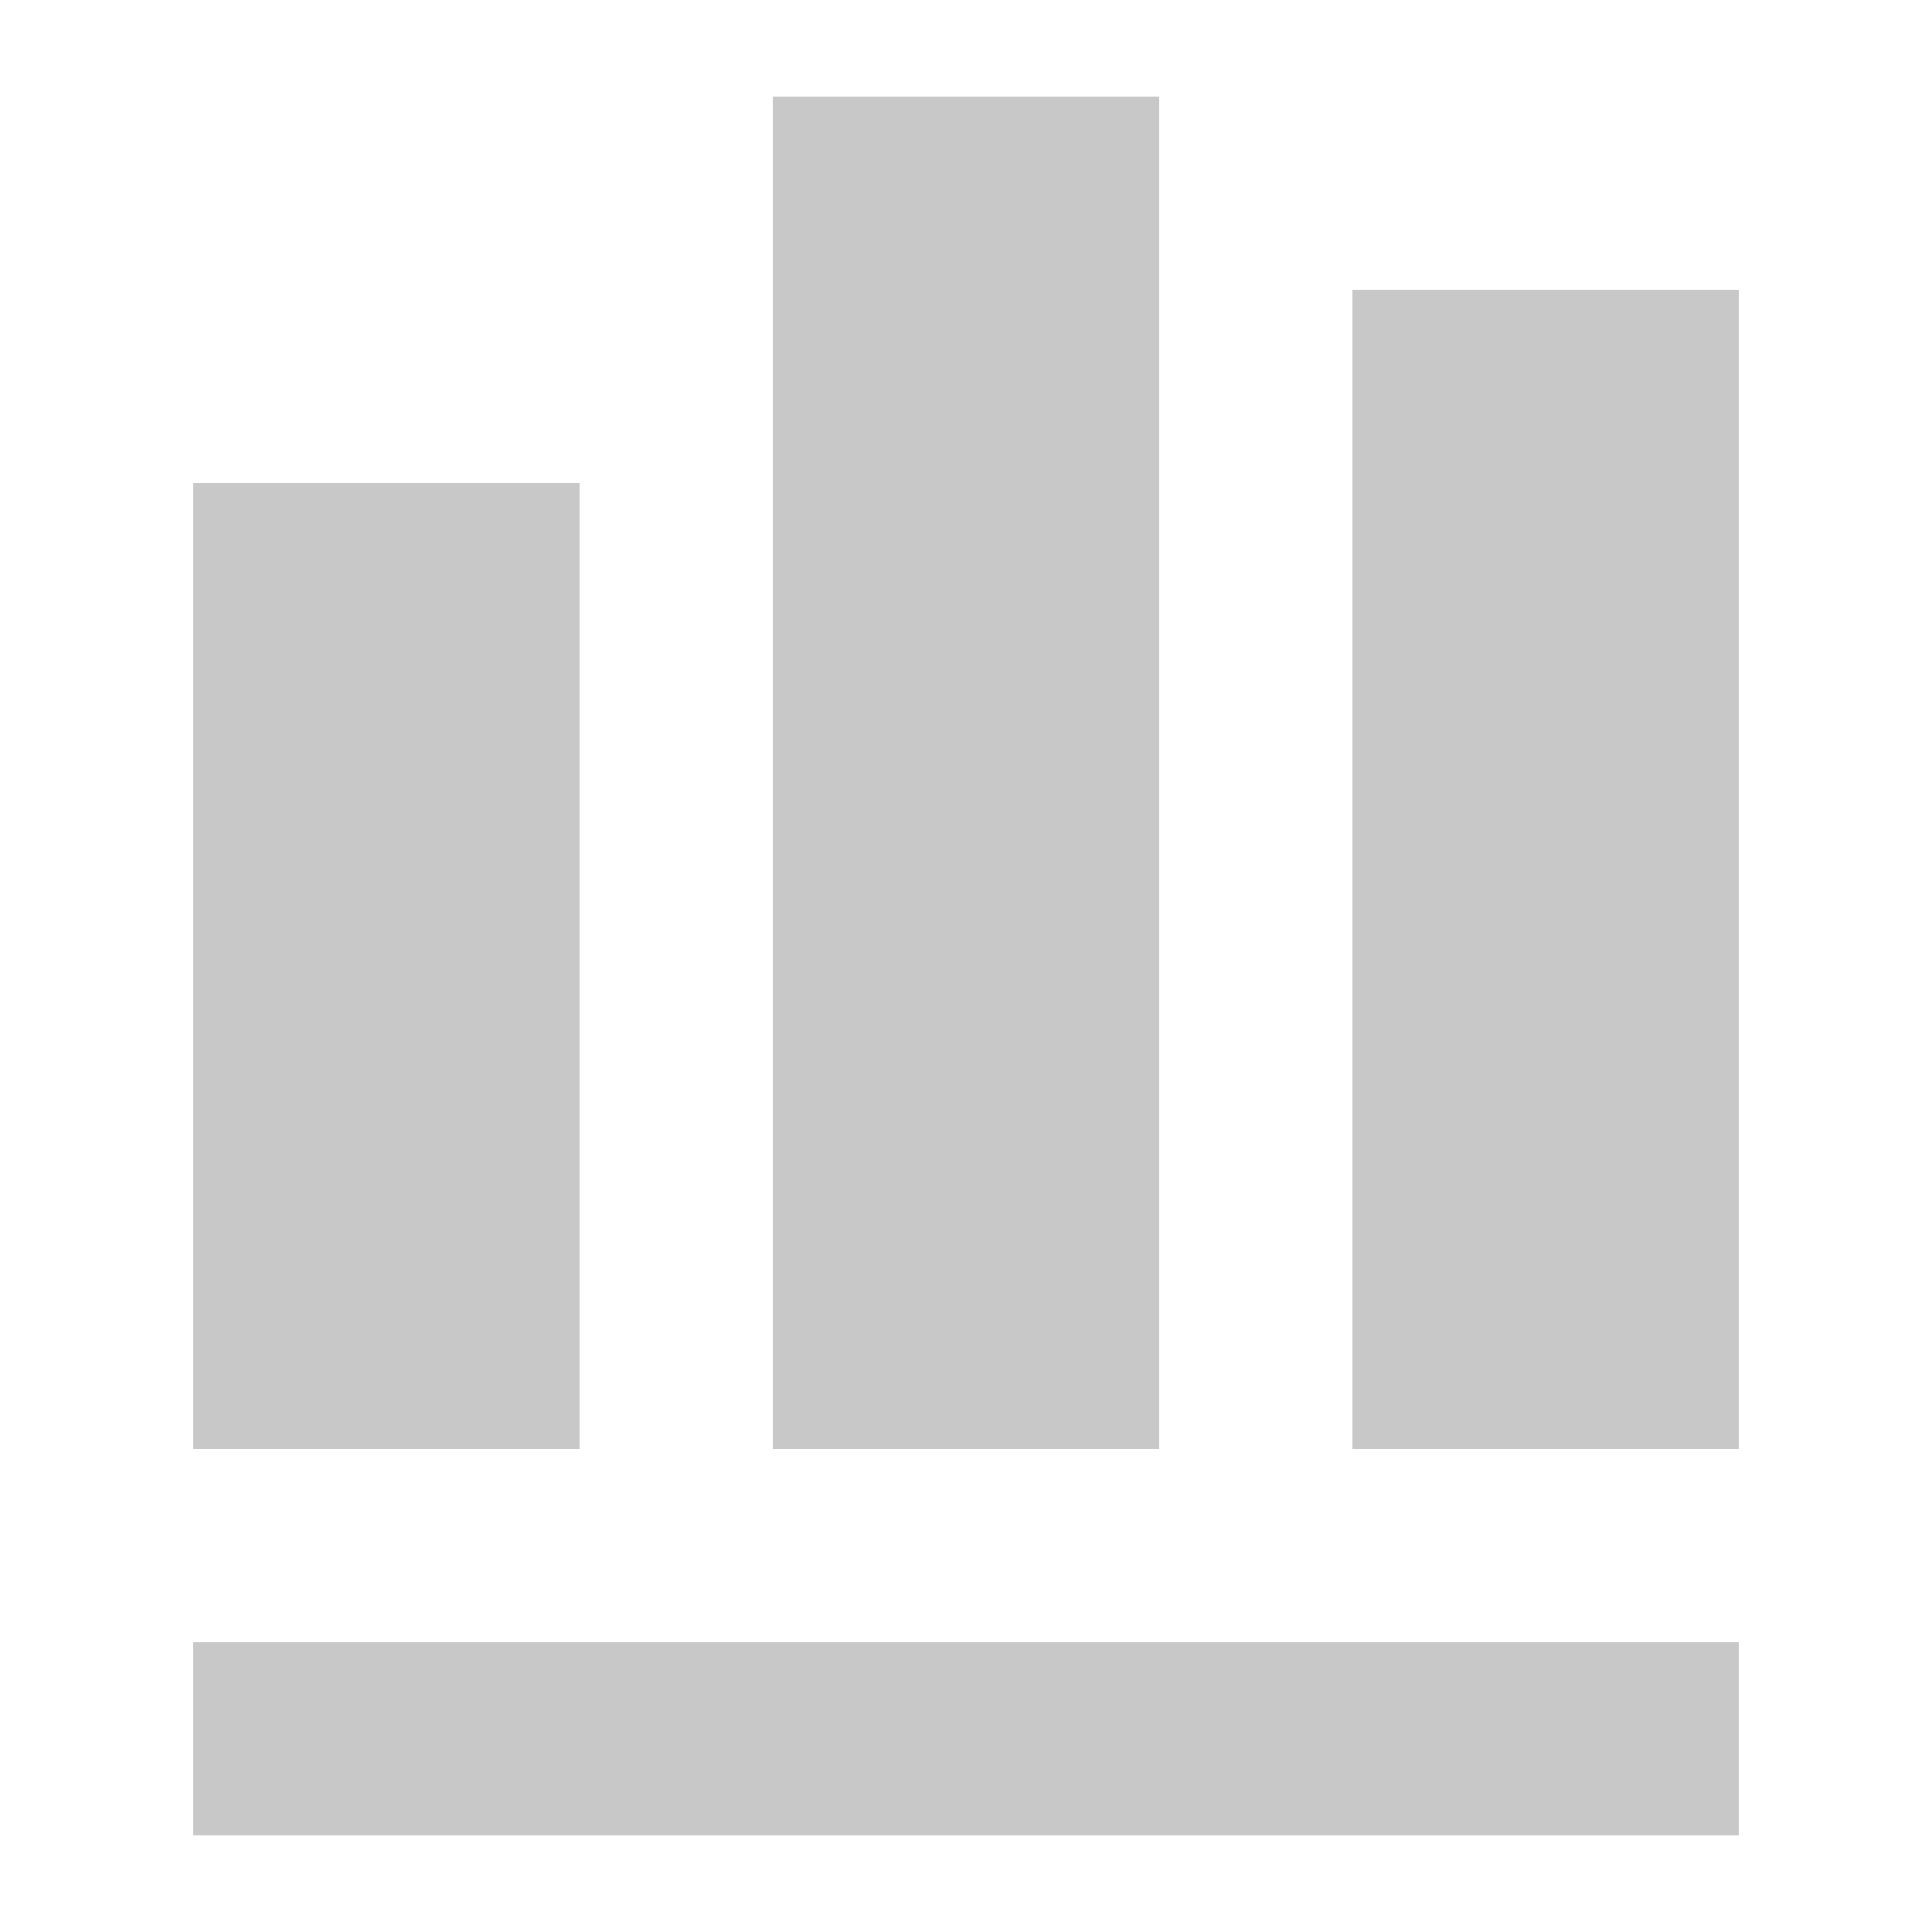
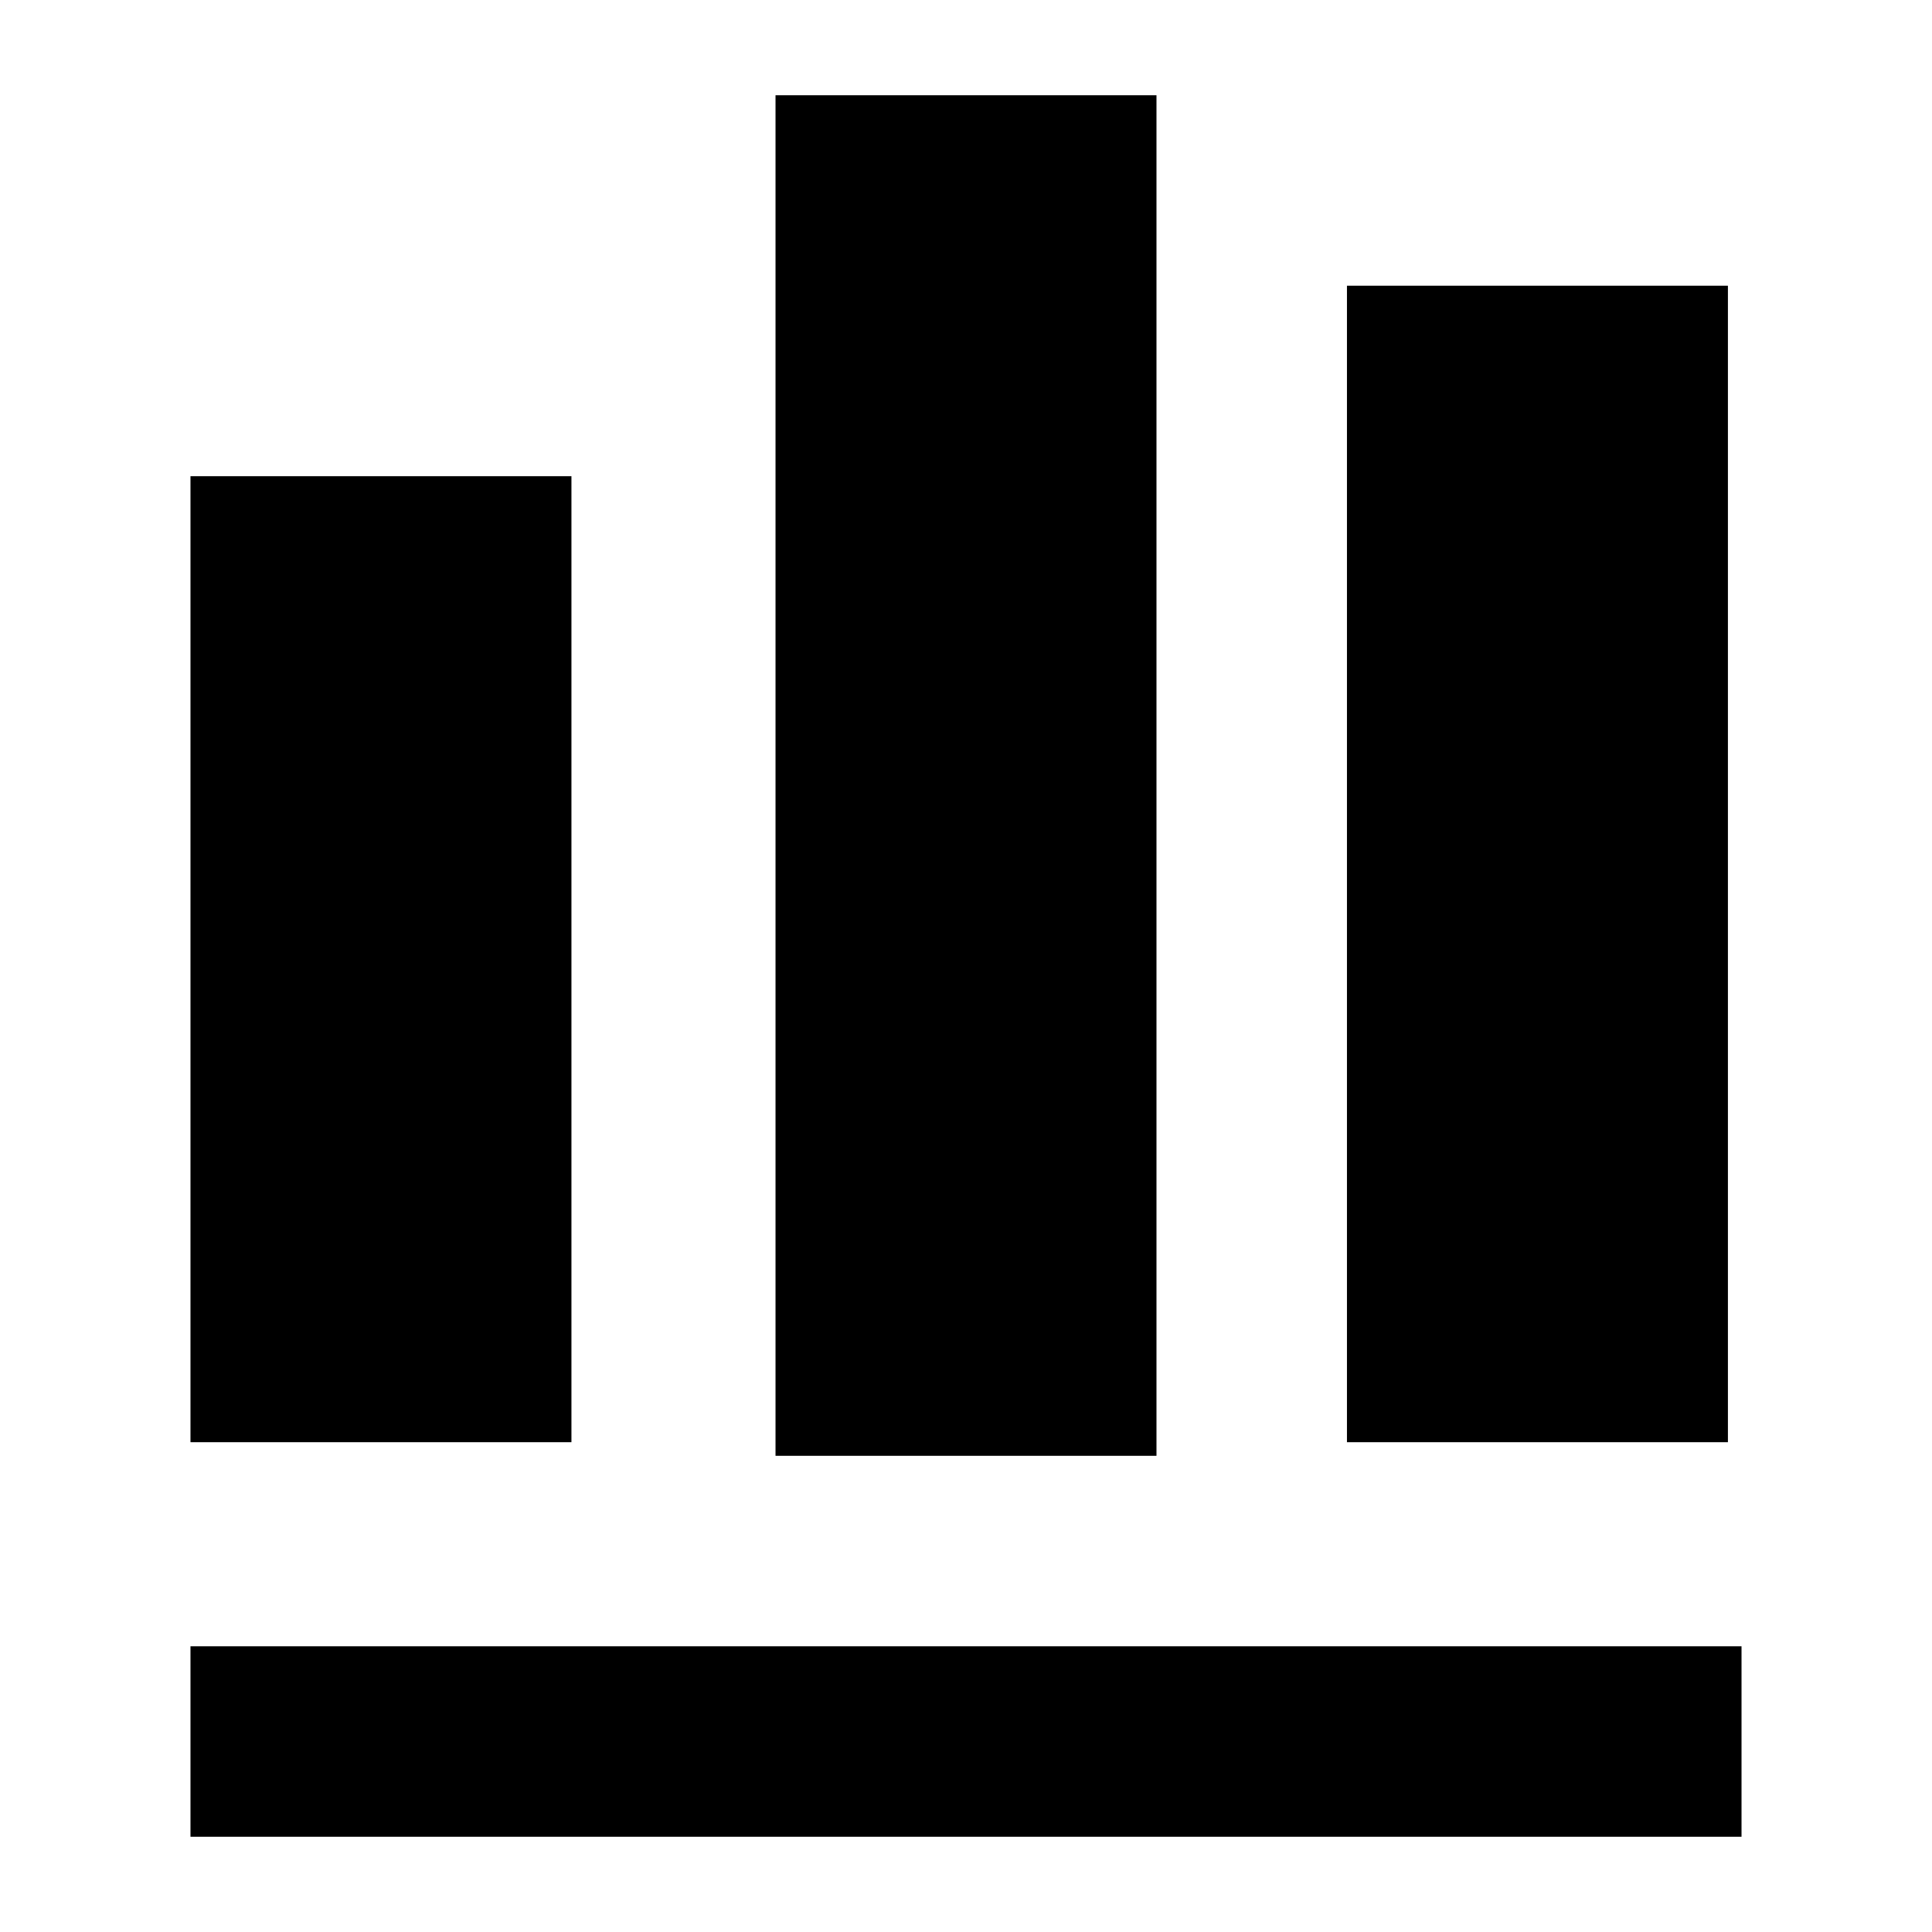
- <svg xmlns="http://www.w3.org/2000/svg" width="16px" height="16px" viewBox="0 0 16 16" version="1.1">
-   <g id="发现" stroke="none" stroke-width="1" fill="none" fill-rule="evenodd">
-     <g id="发现备份-11" transform="translate(-244, -477)">
-       <g id="编组" transform="translate(244, 475)">
-         <g id="编组-22" transform="translate(0, 2)">
-           <rect id="矩形" fill="#FDFDFD" opacity="0.01" x="0" y="0" width="16" height="16" />
-           <path d="M14.4,13.6 L14.4,15.2 L1.6,15.2 L1.6,13.6 L14.4,13.6 Z M4.8,4 L4.8,12 L1.6,12 L1.6,4 L4.8,4 Z M9.6,0.8 L9.6,12 L6.4,12 L6.4,0.8 L9.6,0.8 Z M14.4,2.4 L14.4,12 L11.2,12 L11.2,2.4 L14.4,2.4 Z" id="形状结合" fill="#C8C8C8" />
-         </g>
-       </g>
-     </g>
+ <svg xmlns="http://www.w3.org/2000/svg" version="1.1" id="图层_1" x="0px" y="0px" viewBox="0 0 14.2 14.2" xml:space="preserve">
+   <g>
+     <rect x="1.4" y="12.1" class="st0" width="11.4" height="1.4" />
+     <rect x="1.4" y="3.5" class="st0" width="2.8" height="7.1" />
+     <rect x="5.7" y="0.7" class="st0" width="2.8" height="10" />
+     <rect x="9.9" y="2.1" class="st0" width="2.8" height="8.5" />
  </g>
</svg>
